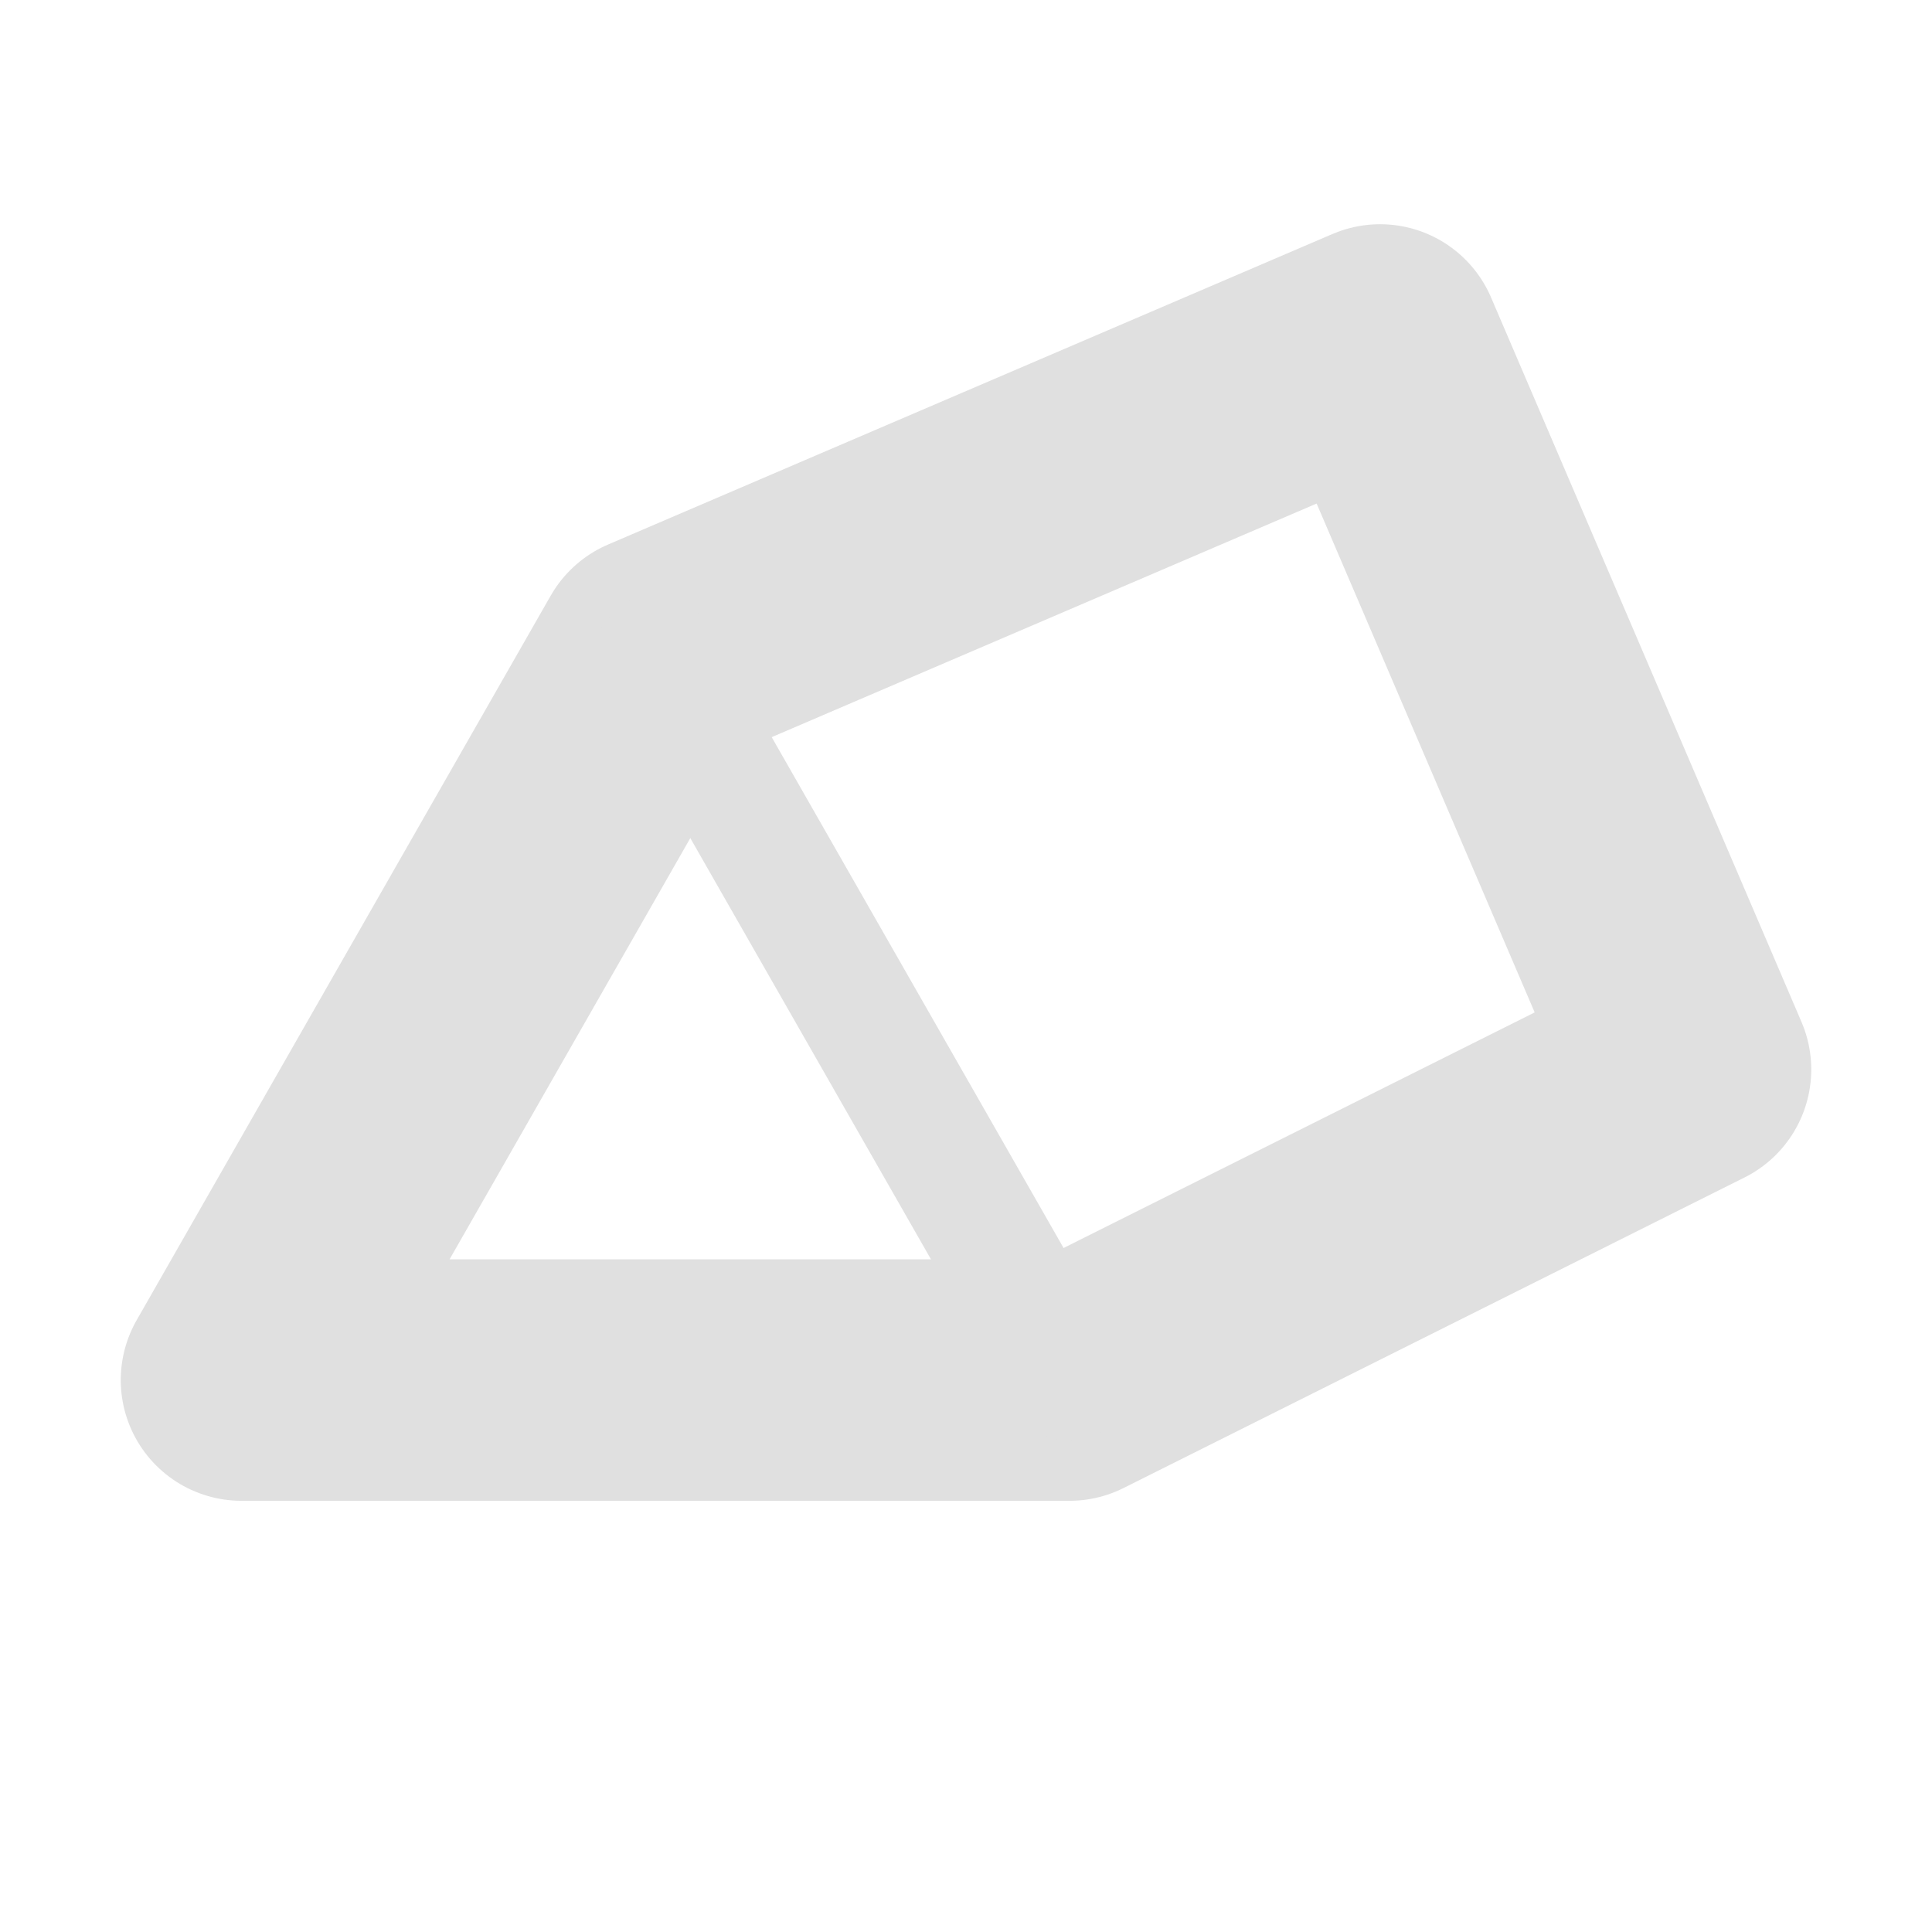
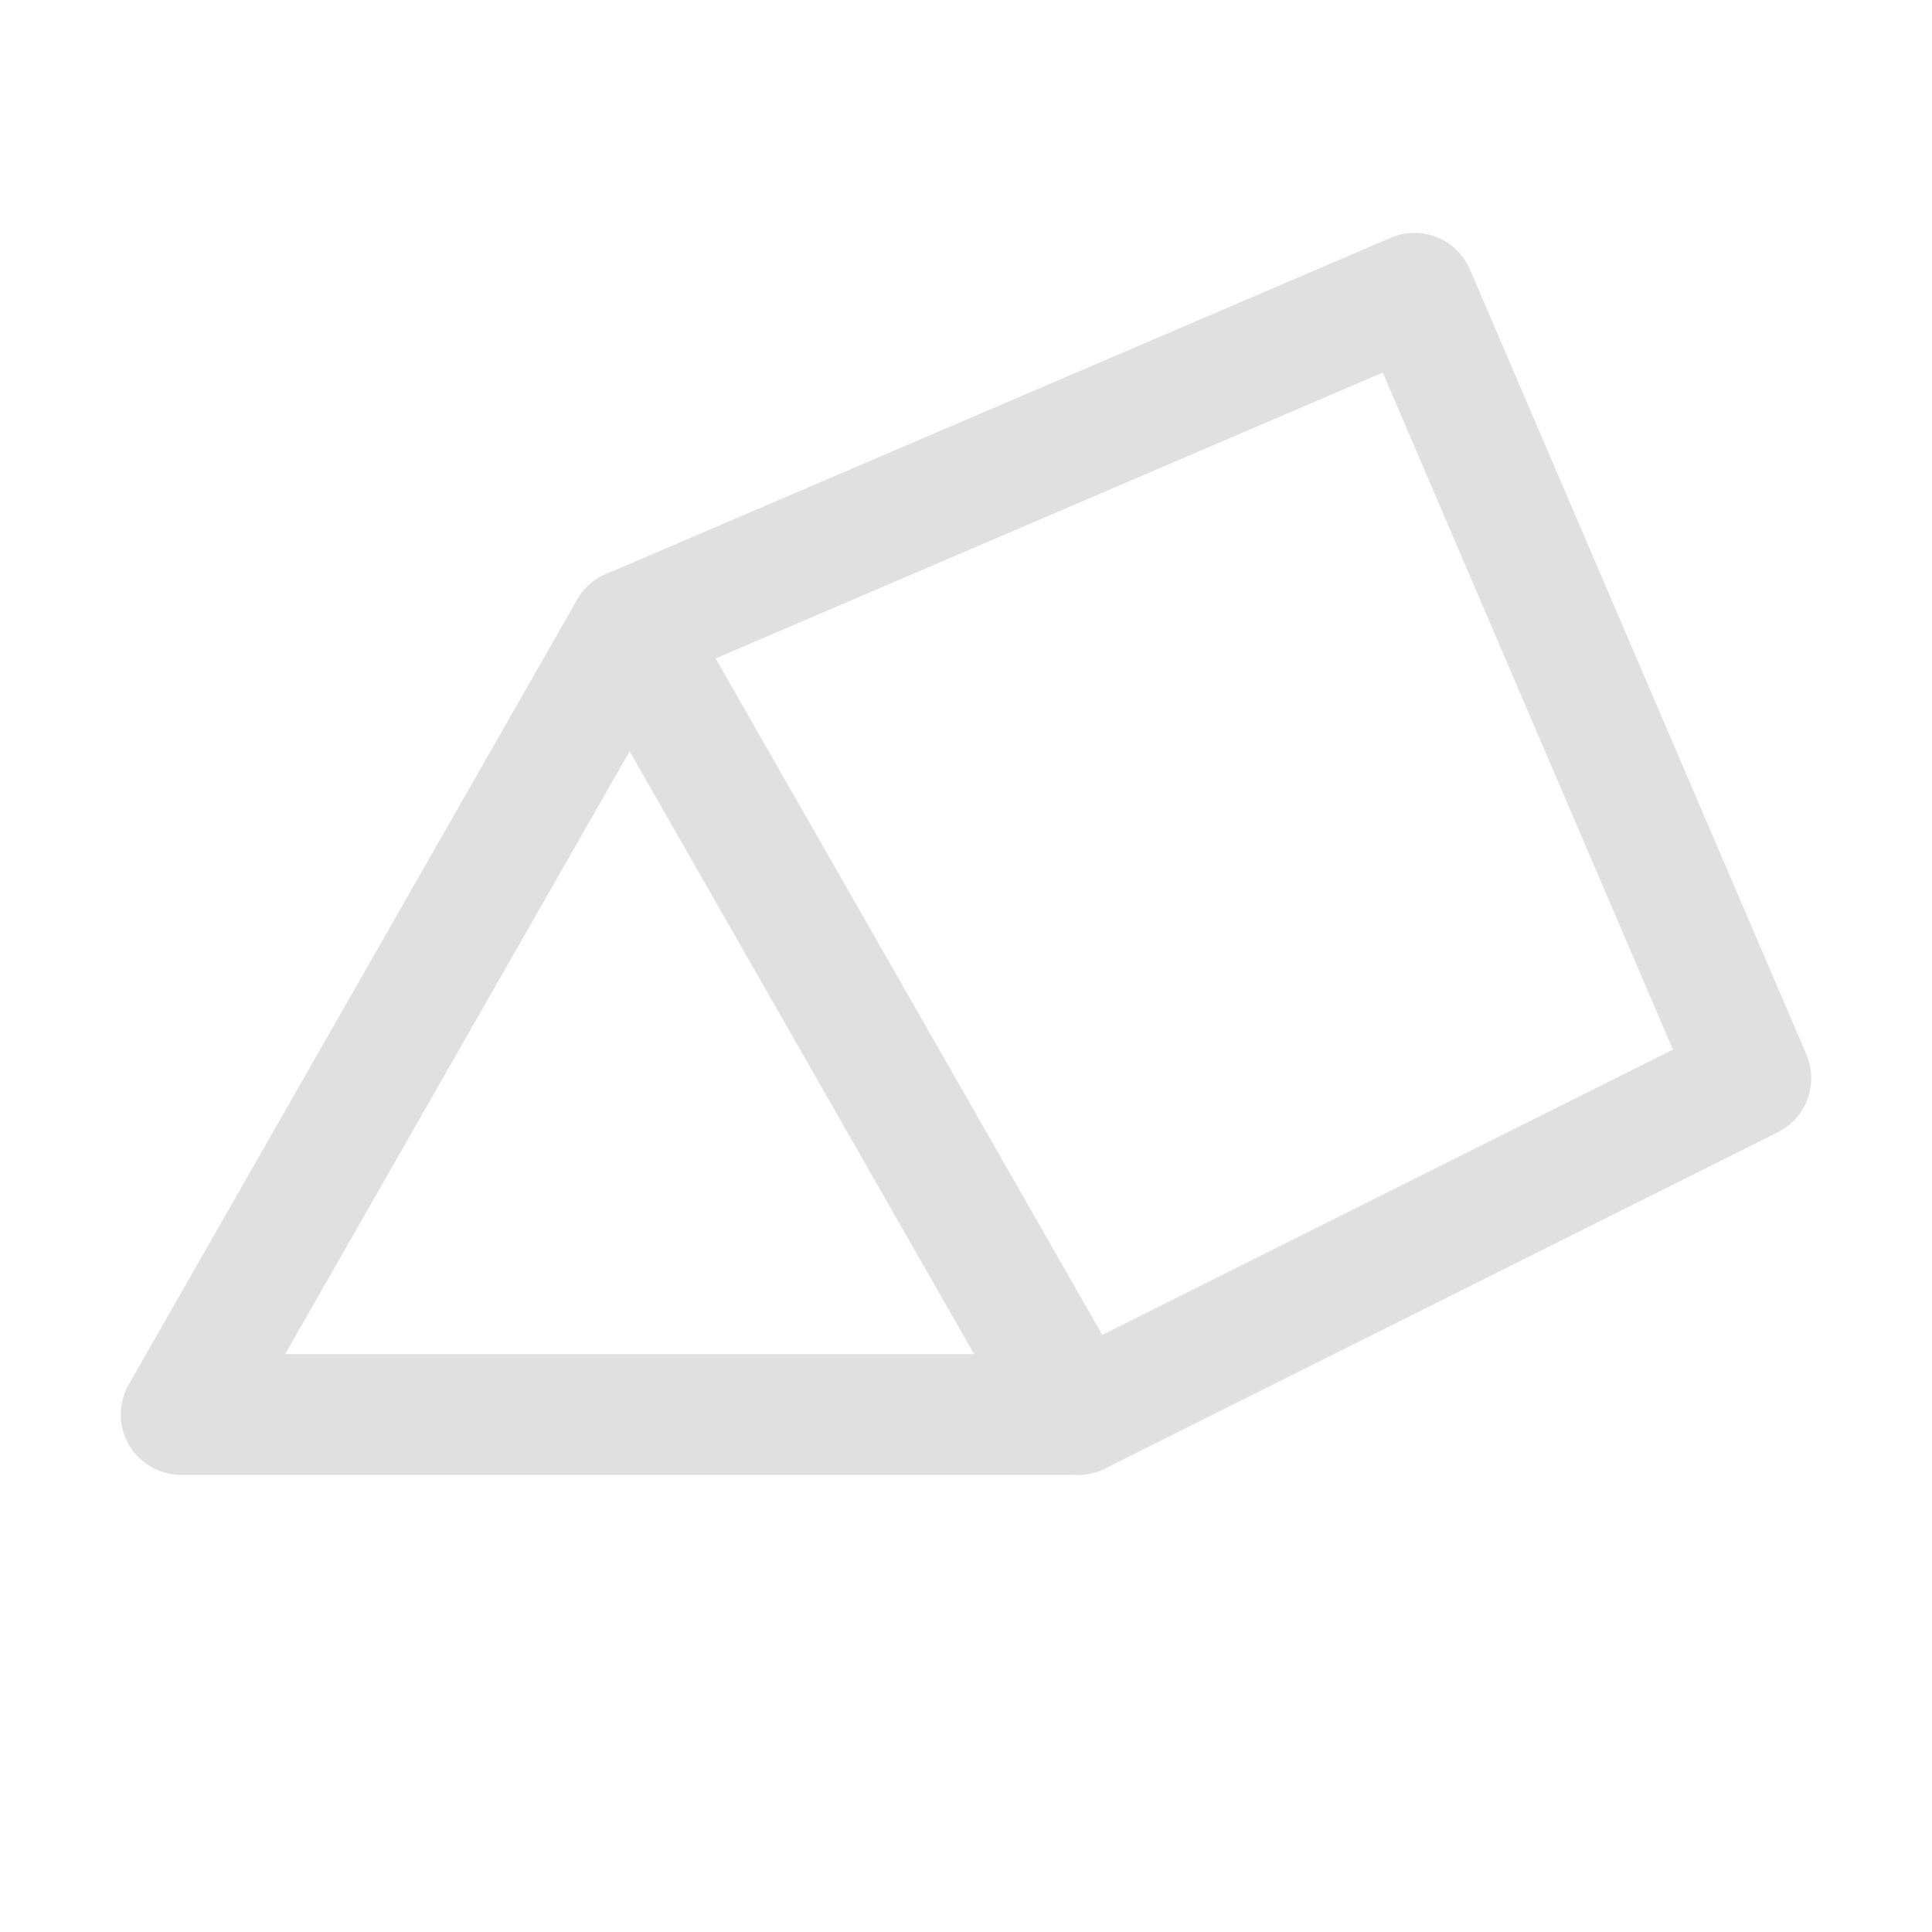
<svg xmlns="http://www.w3.org/2000/svg" width="16" height="16" viewBox="0 0 16 16">
-   <path fill="none" stroke="#e0e0e0" stroke-width="2" stroke-linecap="round" stroke-linejoin="round" d="M2 11.429L5.429 5.429L11.429 2.857L14 8.857L8.857 11.429Z" />
-   <path fill="none" stroke="#e0e0e0" stroke-width="1" stroke-linecap="round" stroke-linejoin="round" d="M5.429 5.429L8.857 11.429" />
+   <path fill="none" stroke="#e0e0e0" stroke-width="1" stroke-linecap="round" stroke-linejoin="round" d="M1.5 11.714L5.214 5.214L11.714 2.429L14.5 8.929L8.929 11.714Z" />
+   <path fill="none" stroke="#e0e0e0" stroke-width="1" stroke-linecap="round" stroke-linejoin="round" d="M5.214 5.214L8.929 11.714" />
</svg>
